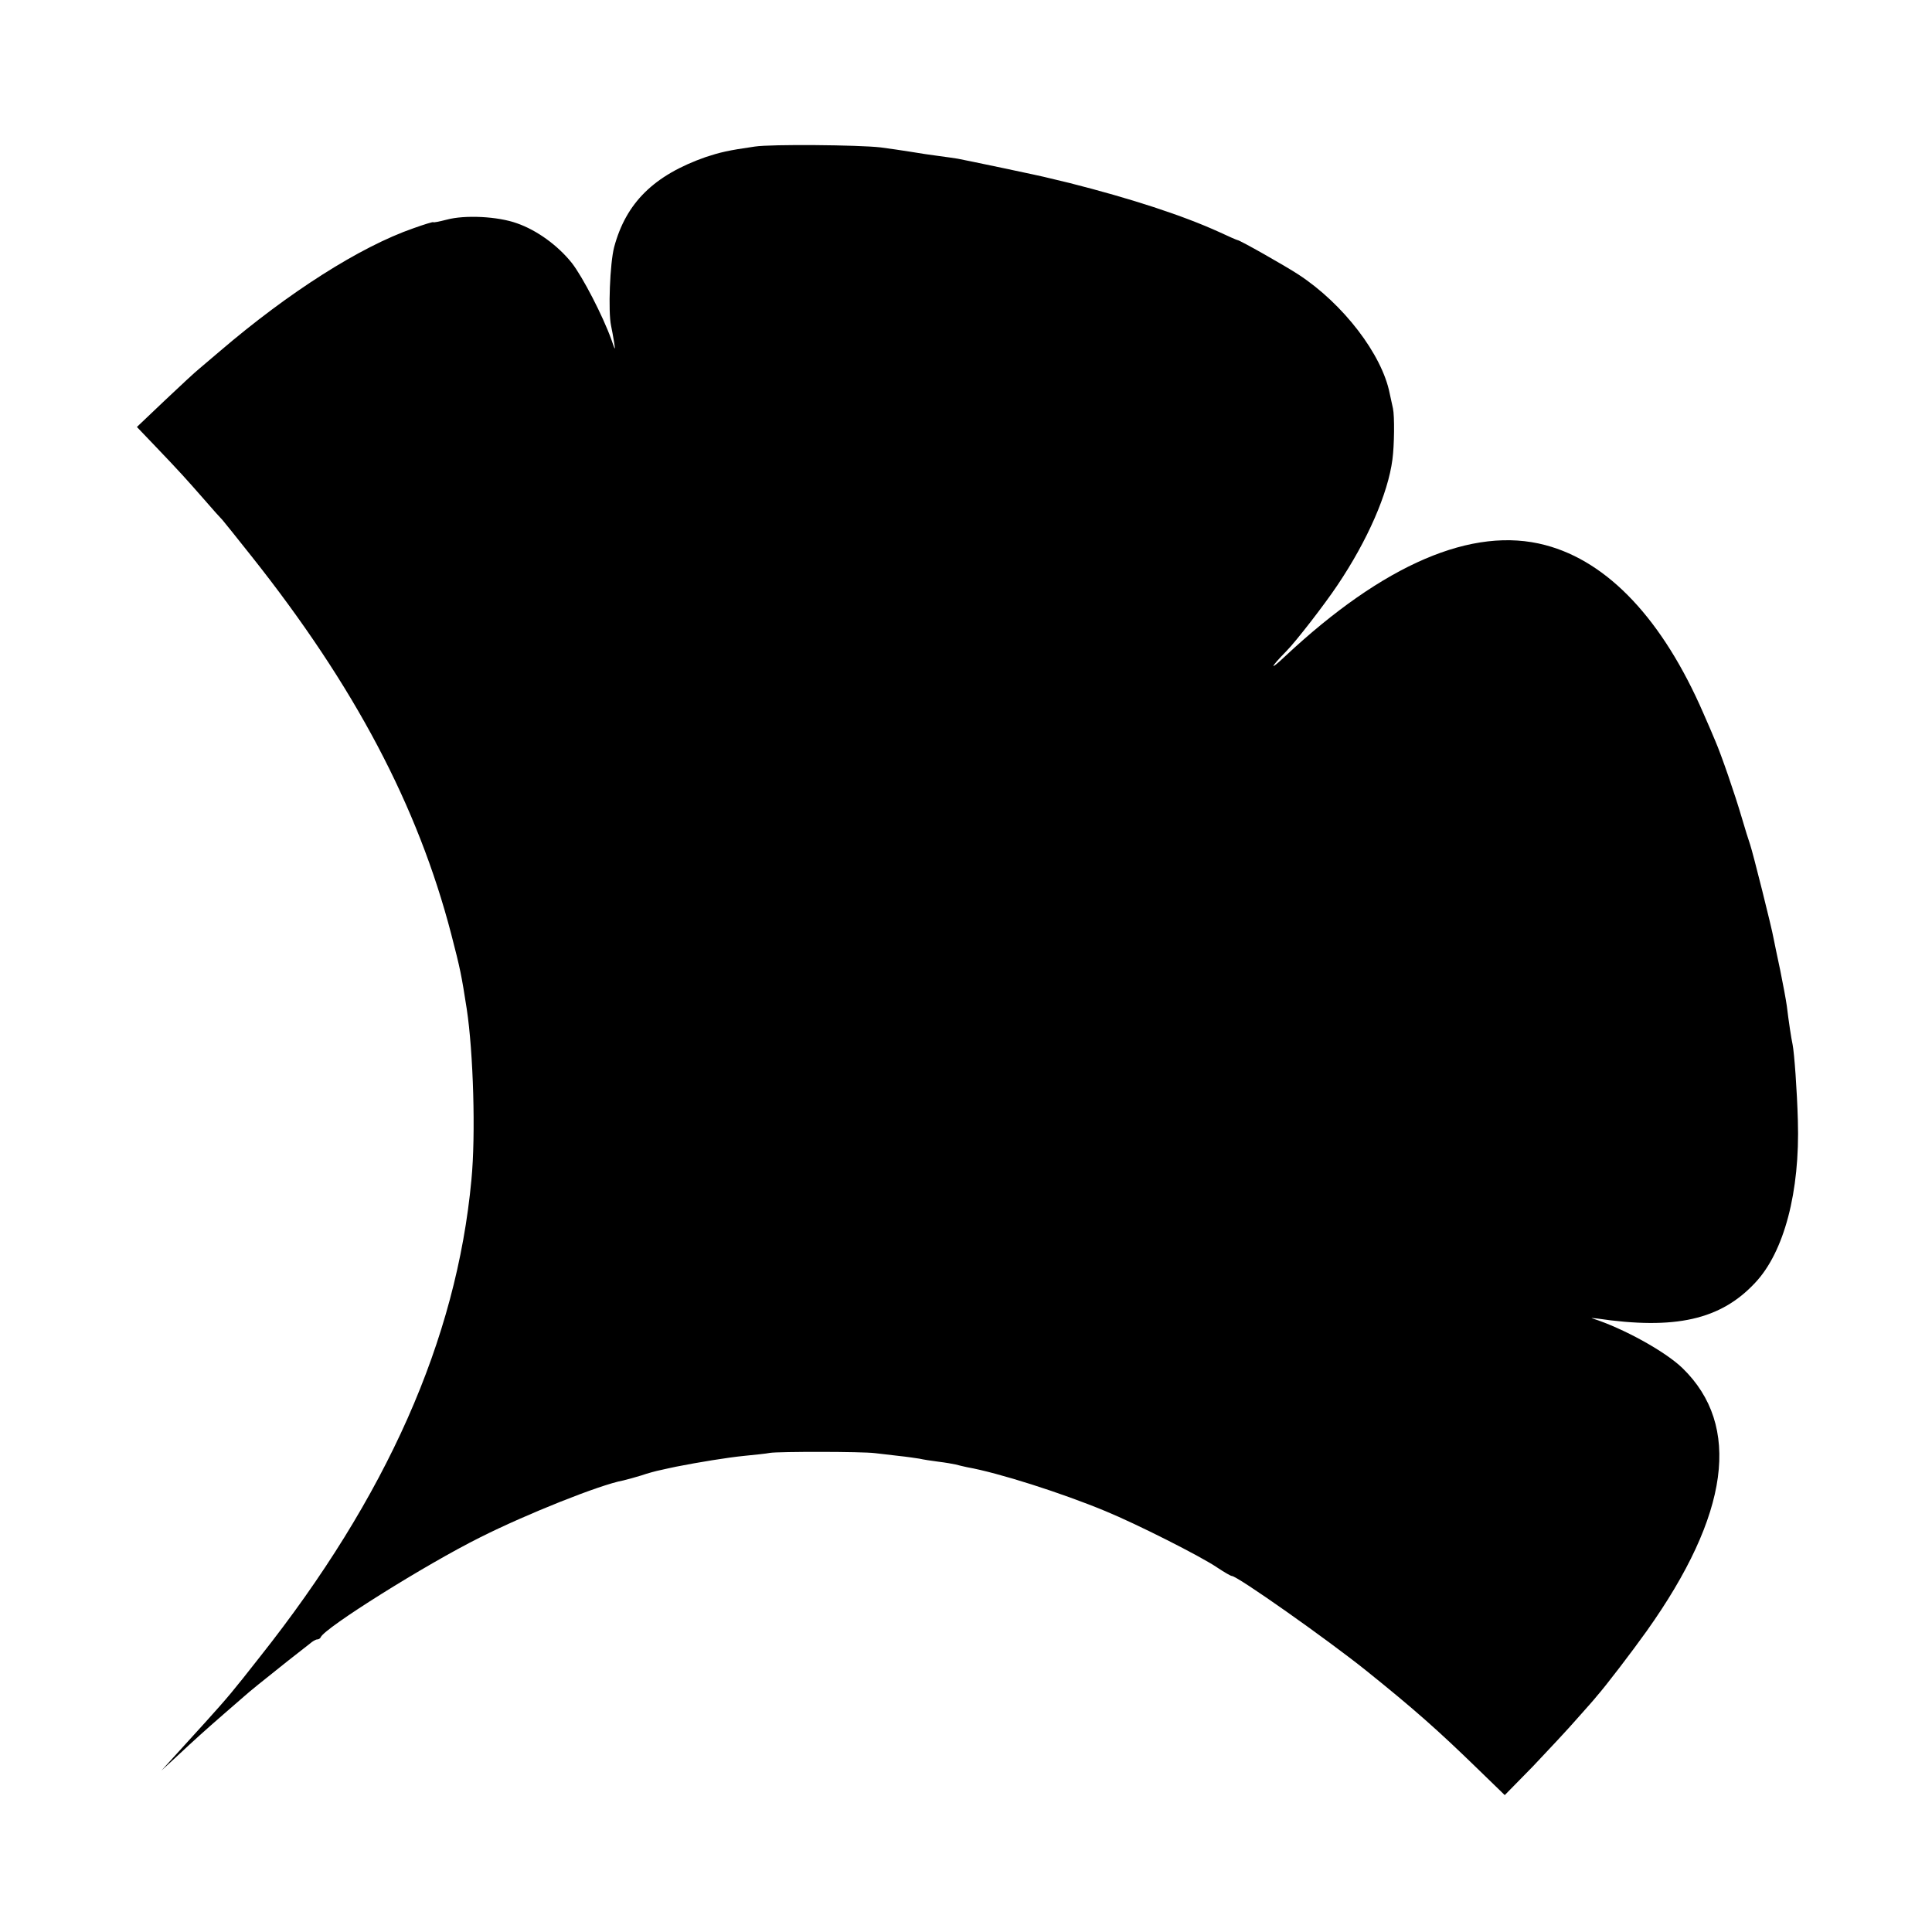
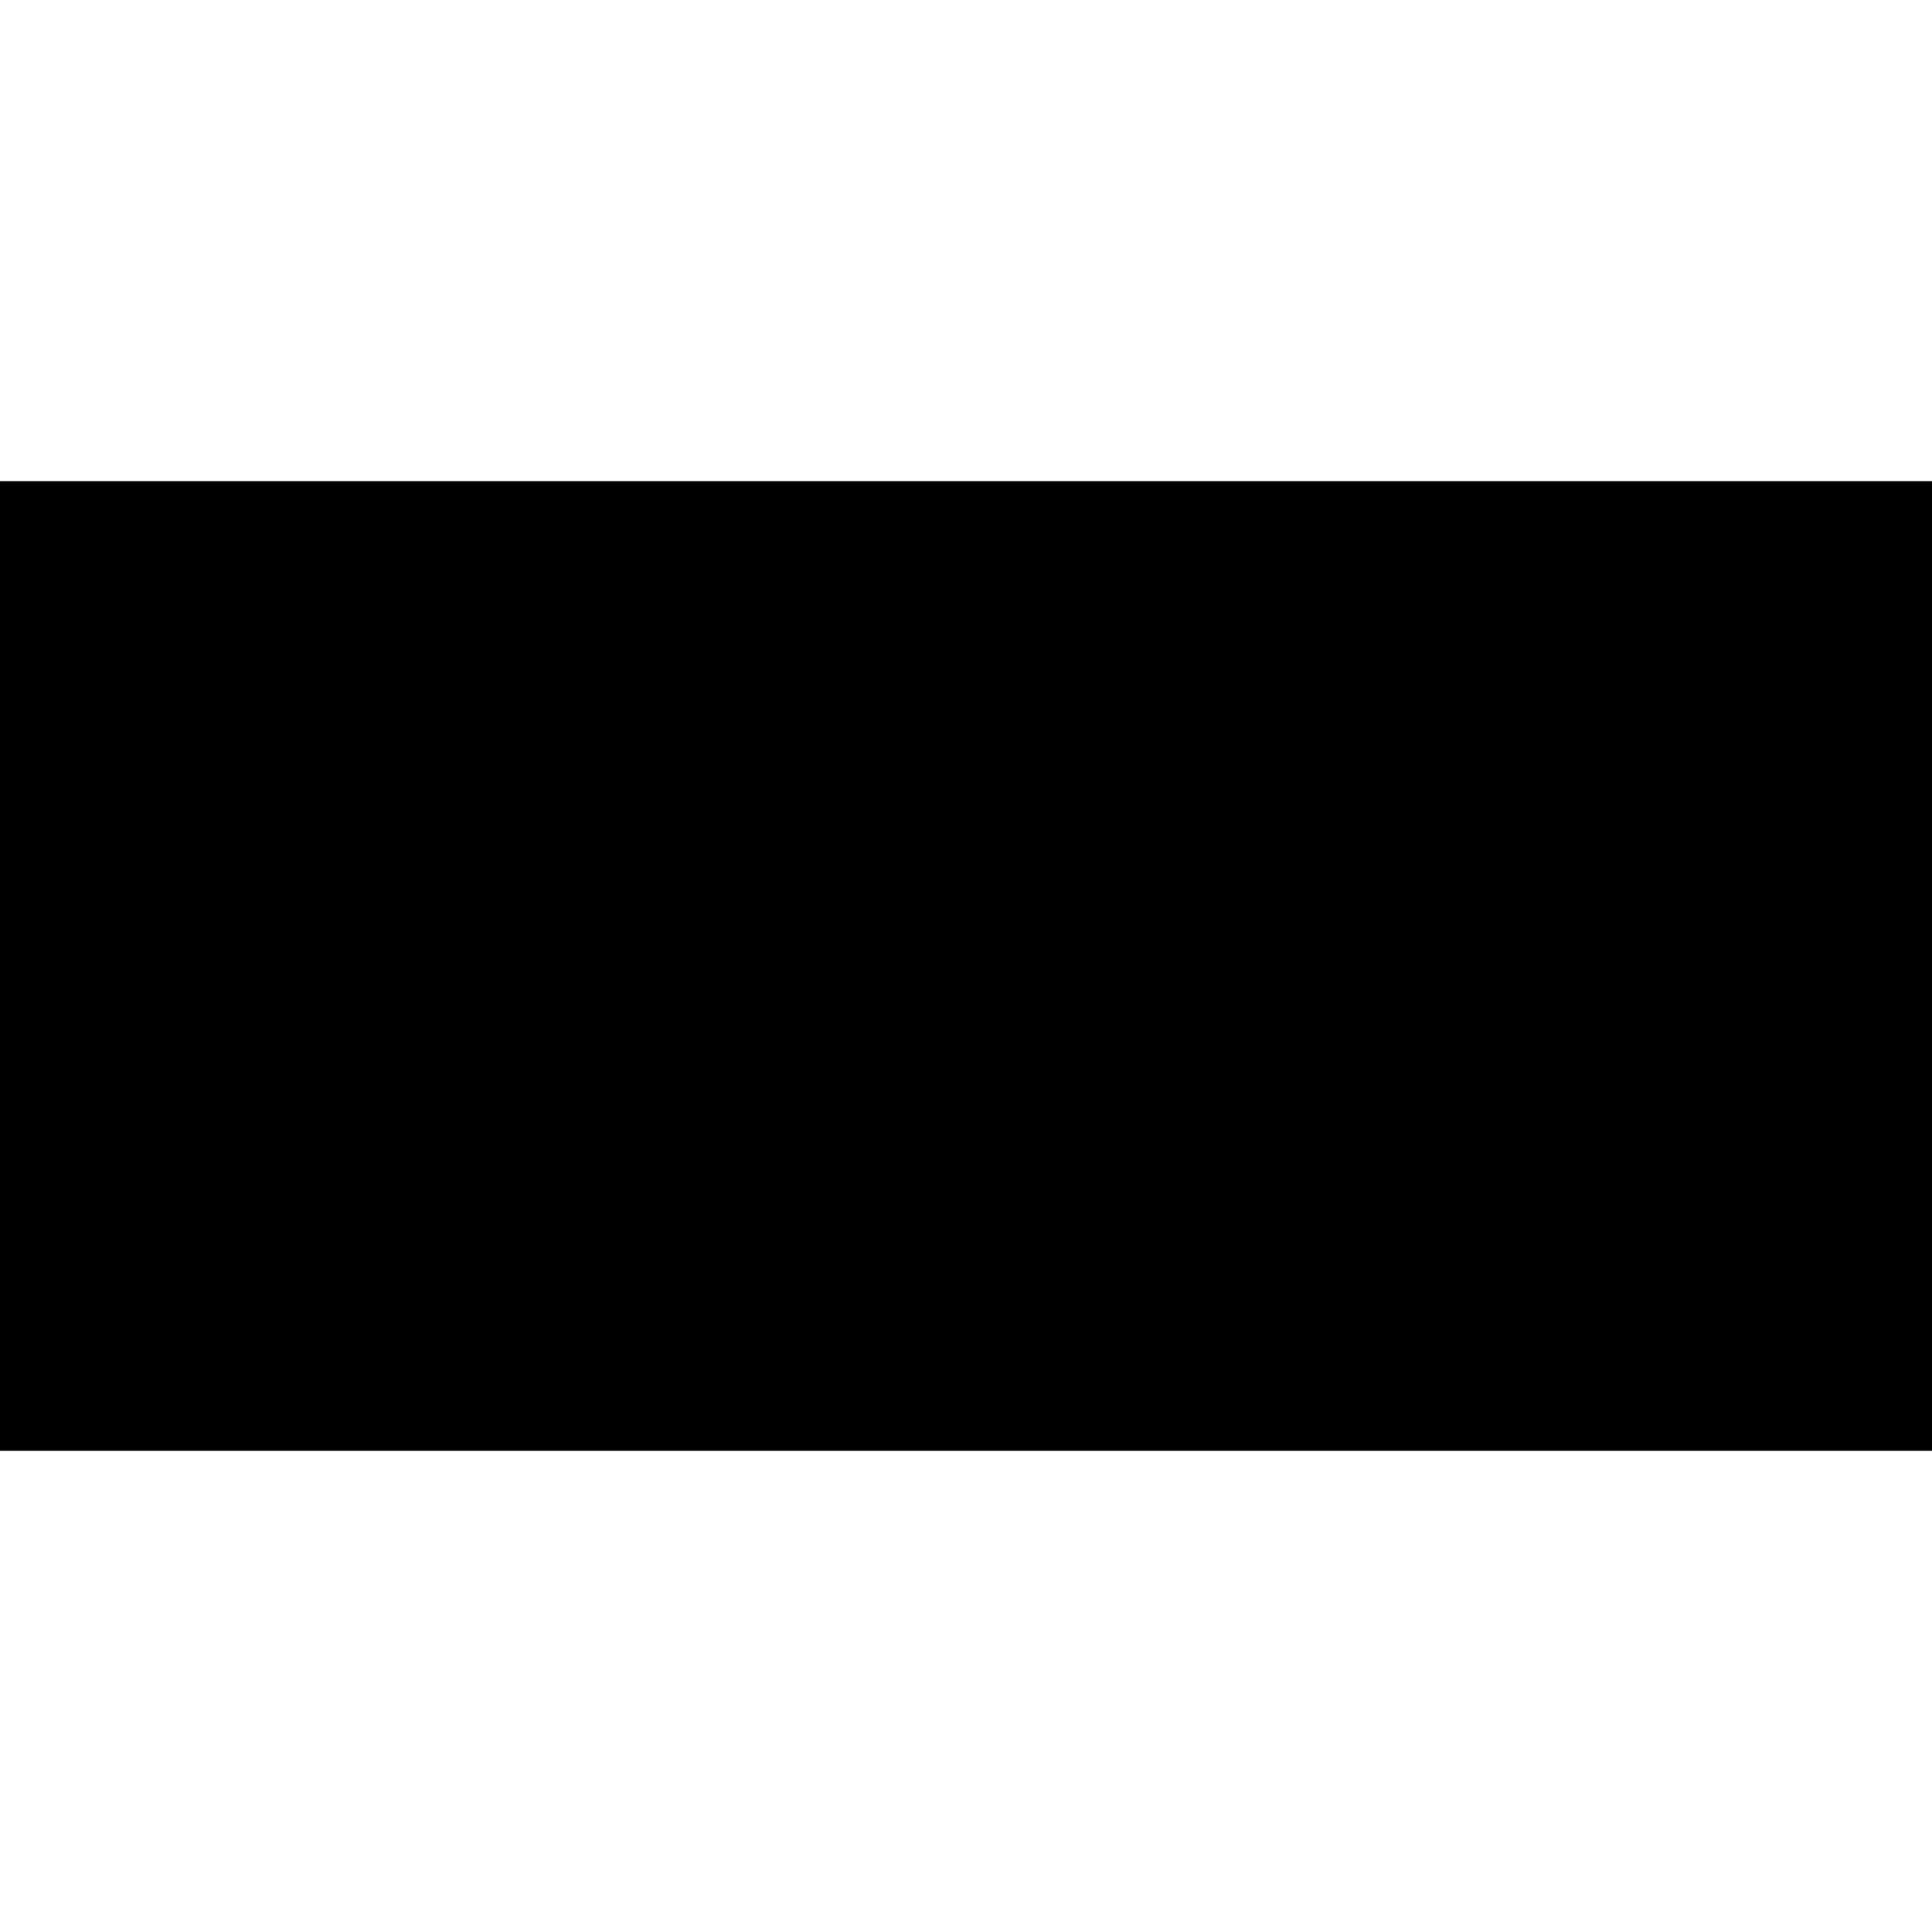
- <svg xmlns="http://www.w3.org/2000/svg" version="1.0" width="700pt" height="700pt" viewBox="0 0 700 700" preserveAspectRatio="xMidYMid meet">
-   <g transform="translate(0,700) scale(0.1,-0.1)" fill="#000000" stroke="none">
-     <path d="M2735 6469 c-98 -14 -126 -21 -178 -38 -188 -66 -289 -166 -332 -327 -15 -58 -22 -232 -11 -284 3 -14 8 -41 11 -60 5 -32 4 -31 -10 10 -31 86 -104 227 -143 277 -51 64 -127 119 -199 144 -69 25 -189 31 -255 13 -27 -7 -48 -11 -48 -9 0 2 -33 -8 -72 -22 -193 -67 -452 -232 -702 -446 -27 -23 -60 -51 -73 -62 -14 -11 -70 -63 -126 -116 l-101 -96 66 -69 c90 -94 114 -121 178 -194 30 -35 60 -68 66 -74 5 -6 53 -65 105 -131 374 -471 603 -905 724 -1370 33 -127 37 -148 56 -270 24 -157 33 -457 17 -620 -54 -579 -307 -1149 -767 -1729 -98 -125 -114 -144 -196 -235 -54 -59 -60 -66 -120 -132 l-40 -44 50 46 c76 71 104 96 175 158 36 31 70 61 76 66 14 13 72 60 154 125 36 28 73 57 83 65 9 8 21 15 26 15 5 0 11 3 13 8 14 34 381 264 578 362 167 84 435 191 518 206 13 3 42 11 65 18 23 8 56 17 72 20 17 4 41 9 55 12 81 16 185 33 245 39 39 4 81 8 95 11 32 5 334 5 380 -1 19 -2 58 -7 86 -10 29 -3 62 -8 75 -10 13 -3 44 -8 69 -11 25 -3 53 -8 62 -10 10 -3 29 -7 42 -10 113 -20 342 -93 501 -159 112 -46 346 -164 406 -205 24 -16 48 -30 52 -30 20 0 346 -230 487 -343 173 -139 259 -215 403 -355 l99 -96 102 104 c55 58 128 136 161 174 33 37 65 73 70 80 32 36 129 163 181 236 301 423 344 745 130 953 -63 61 -216 145 -326 180 -8 2 -1 2 15 0 284 -42 449 -5 574 129 105 111 163 330 155 588 -3 110 -13 245 -19 275 -5 23 -14 82 -21 140 -3 22 -14 81 -24 130 -11 50 -21 101 -24 115 -6 36 -75 311 -85 340 -5 14 -19 59 -31 100 -24 82 -74 227 -95 275 -7 17 -26 62 -43 100 -147 339 -345 550 -573 610 -263 70 -586 -69 -944 -404 -57 -54 -54 -41 5 19 35 35 140 171 186 240 109 162 183 332 199 455 7 51 8 158 2 185 -2 8 -7 33 -12 55 -28 141 -168 324 -330 430 -47 31 -213 125 -221 125 -2 0 -32 13 -66 29 -134 61 -322 122 -543 178 -33 8 -67 16 -75 18 -25 7 -303 65 -330 70 -14 2 -45 7 -70 10 -25 3 -70 10 -100 15 -30 5 -80 12 -110 16 -79 9 -396 12 -455 3z" />
+ <svg xmlns="http://www.w3.org/2000/svg" version="1.0" width="265pt" height="265pt" viewBox="0 0 265 265" preserveAspectRatio="xMidYMid meet">
+   <g transform="translate(0,265) scale(0.1,-0.1)" fill="#000000" stroke="none">
+     <path d="M0 1325 l0 -665 1325 0 1325 0 0 665 0 665 -1325 0 -1325 0 0 -665z" />
  </g>
</svg>
